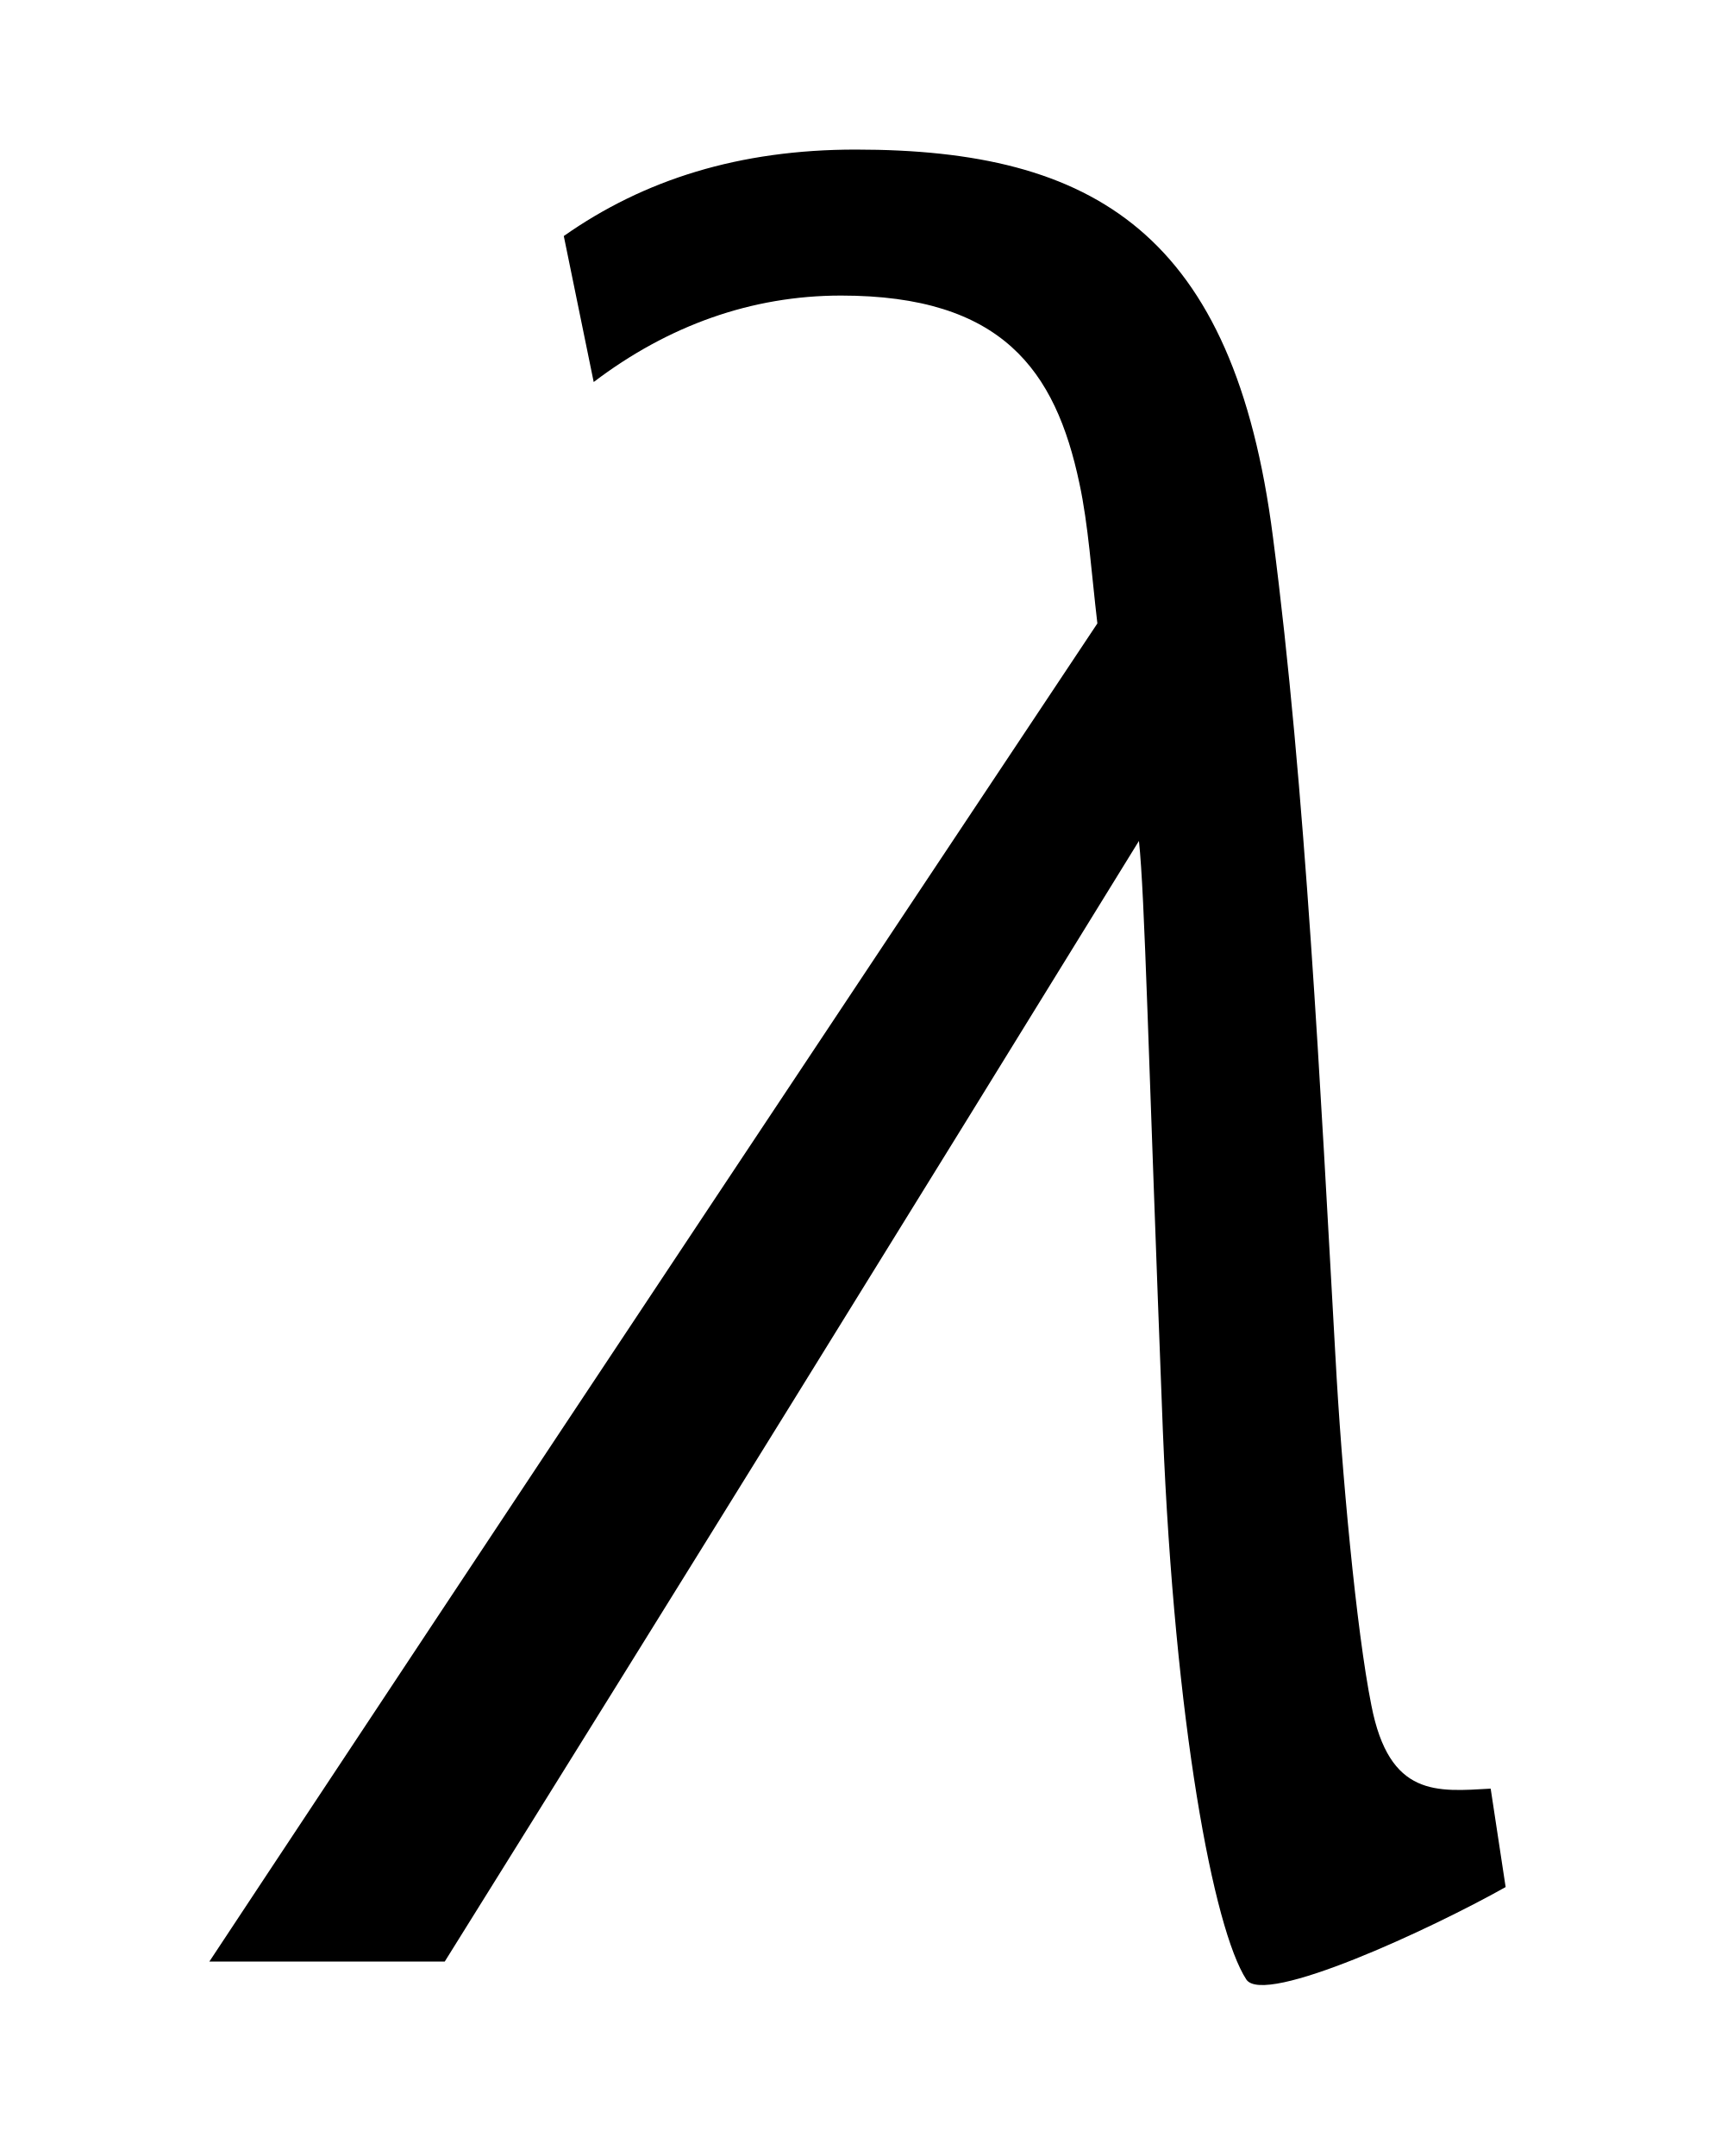
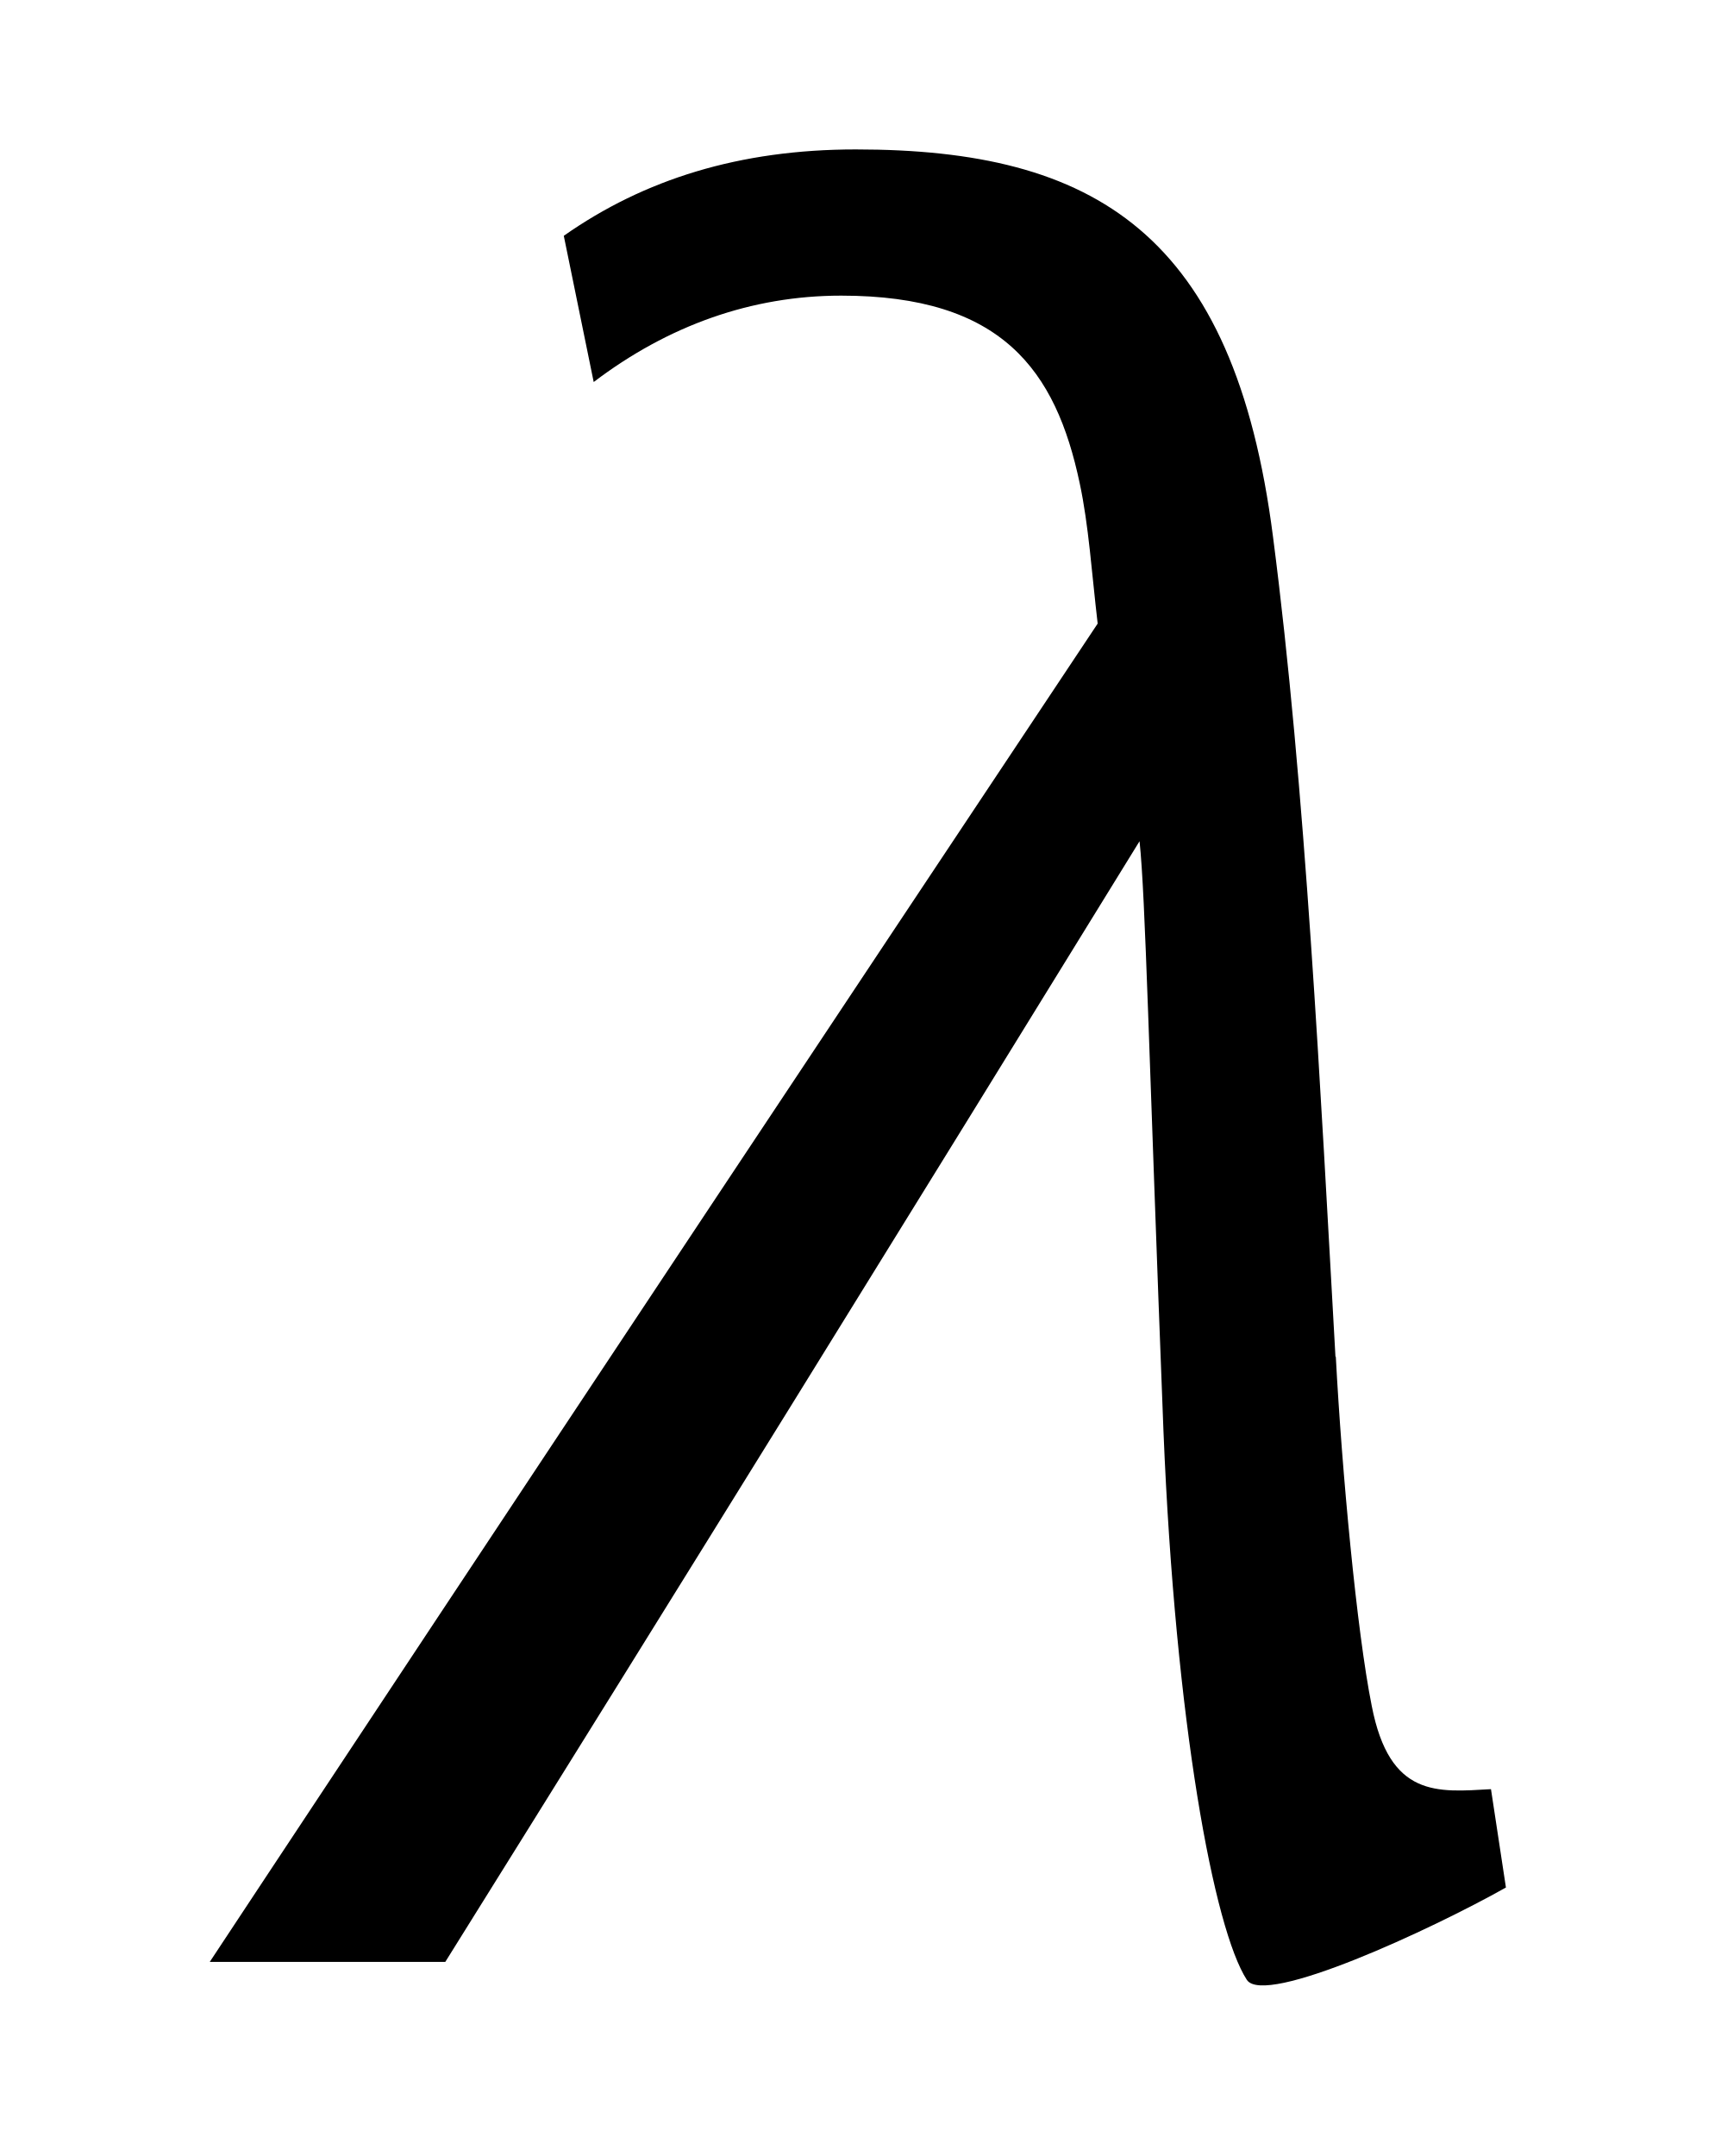
<svg xmlns="http://www.w3.org/2000/svg" xmlns:xlink="http://www.w3.org/1999/xlink" version="1.1" width="5.752pt" height="7.207pt" viewBox="-.5 -6.557 5.752 7.207">
  <defs>
-     <path id="g2-2697" d="m3.965-2.022c-.05-.887-.1-1.903-.209-2.74c-.13-1.016-.598-1.295-1.395-1.295c-.389 0-.707 .1-.976 .289l.1 .488c.249-.189 .528-.289 .827-.289c.538 0 .717 .249 .797 .628c.03 .139 .04 .299 .06 .468c-1.963 2.949-2.949 4.443-2.969 4.473h.787c.777-1.245 1.554-2.501 2.321-3.746c.02 .189 .03 .687 .08 1.973c.04 .976 .169 1.664 .279 1.833c.06 .09 .618-.169 .867-.309l-.05-.329c-.179 .01-.339 .03-.399-.279c-.05-.249-.1-.787-.12-1.166z" />
+     <use id="g2-2697" xlink:href="#g1-2697" transform="scale(1.25)" />
+     <path id="g1-2697" d="m3.172-1.618c-.04-.709-.08-1.522-.167-2.192c-.104-.813-.478-1.036-1.116-1.036c-.311 0-.566 .08-.781 .231l.08 .391c.199-.151 .422-.231 .662-.231c.43 0 .574 .199 .638 .502c.024 .112 .032 .239 .048 .375c-1.57 2.359-2.359 3.555-2.375 3.579h.63c.622-.996 1.243-2 1.857-2.997c.016 .151 .024 .55 .064 1.578c.032 .781 .135 1.331 .223 1.467c.048 .072 .494-.135 .693-.247l-.04-.263c-.143 .008-.271 .024-.319-.223c-.04-.199-.08-.63-.096-.933z" />
  </defs>
  <g id="page1">
    <g fill="currentColor">
      <use x="0" y="0" xlink:href="#g2-2697" />
    </g>
  </g>
</svg>
